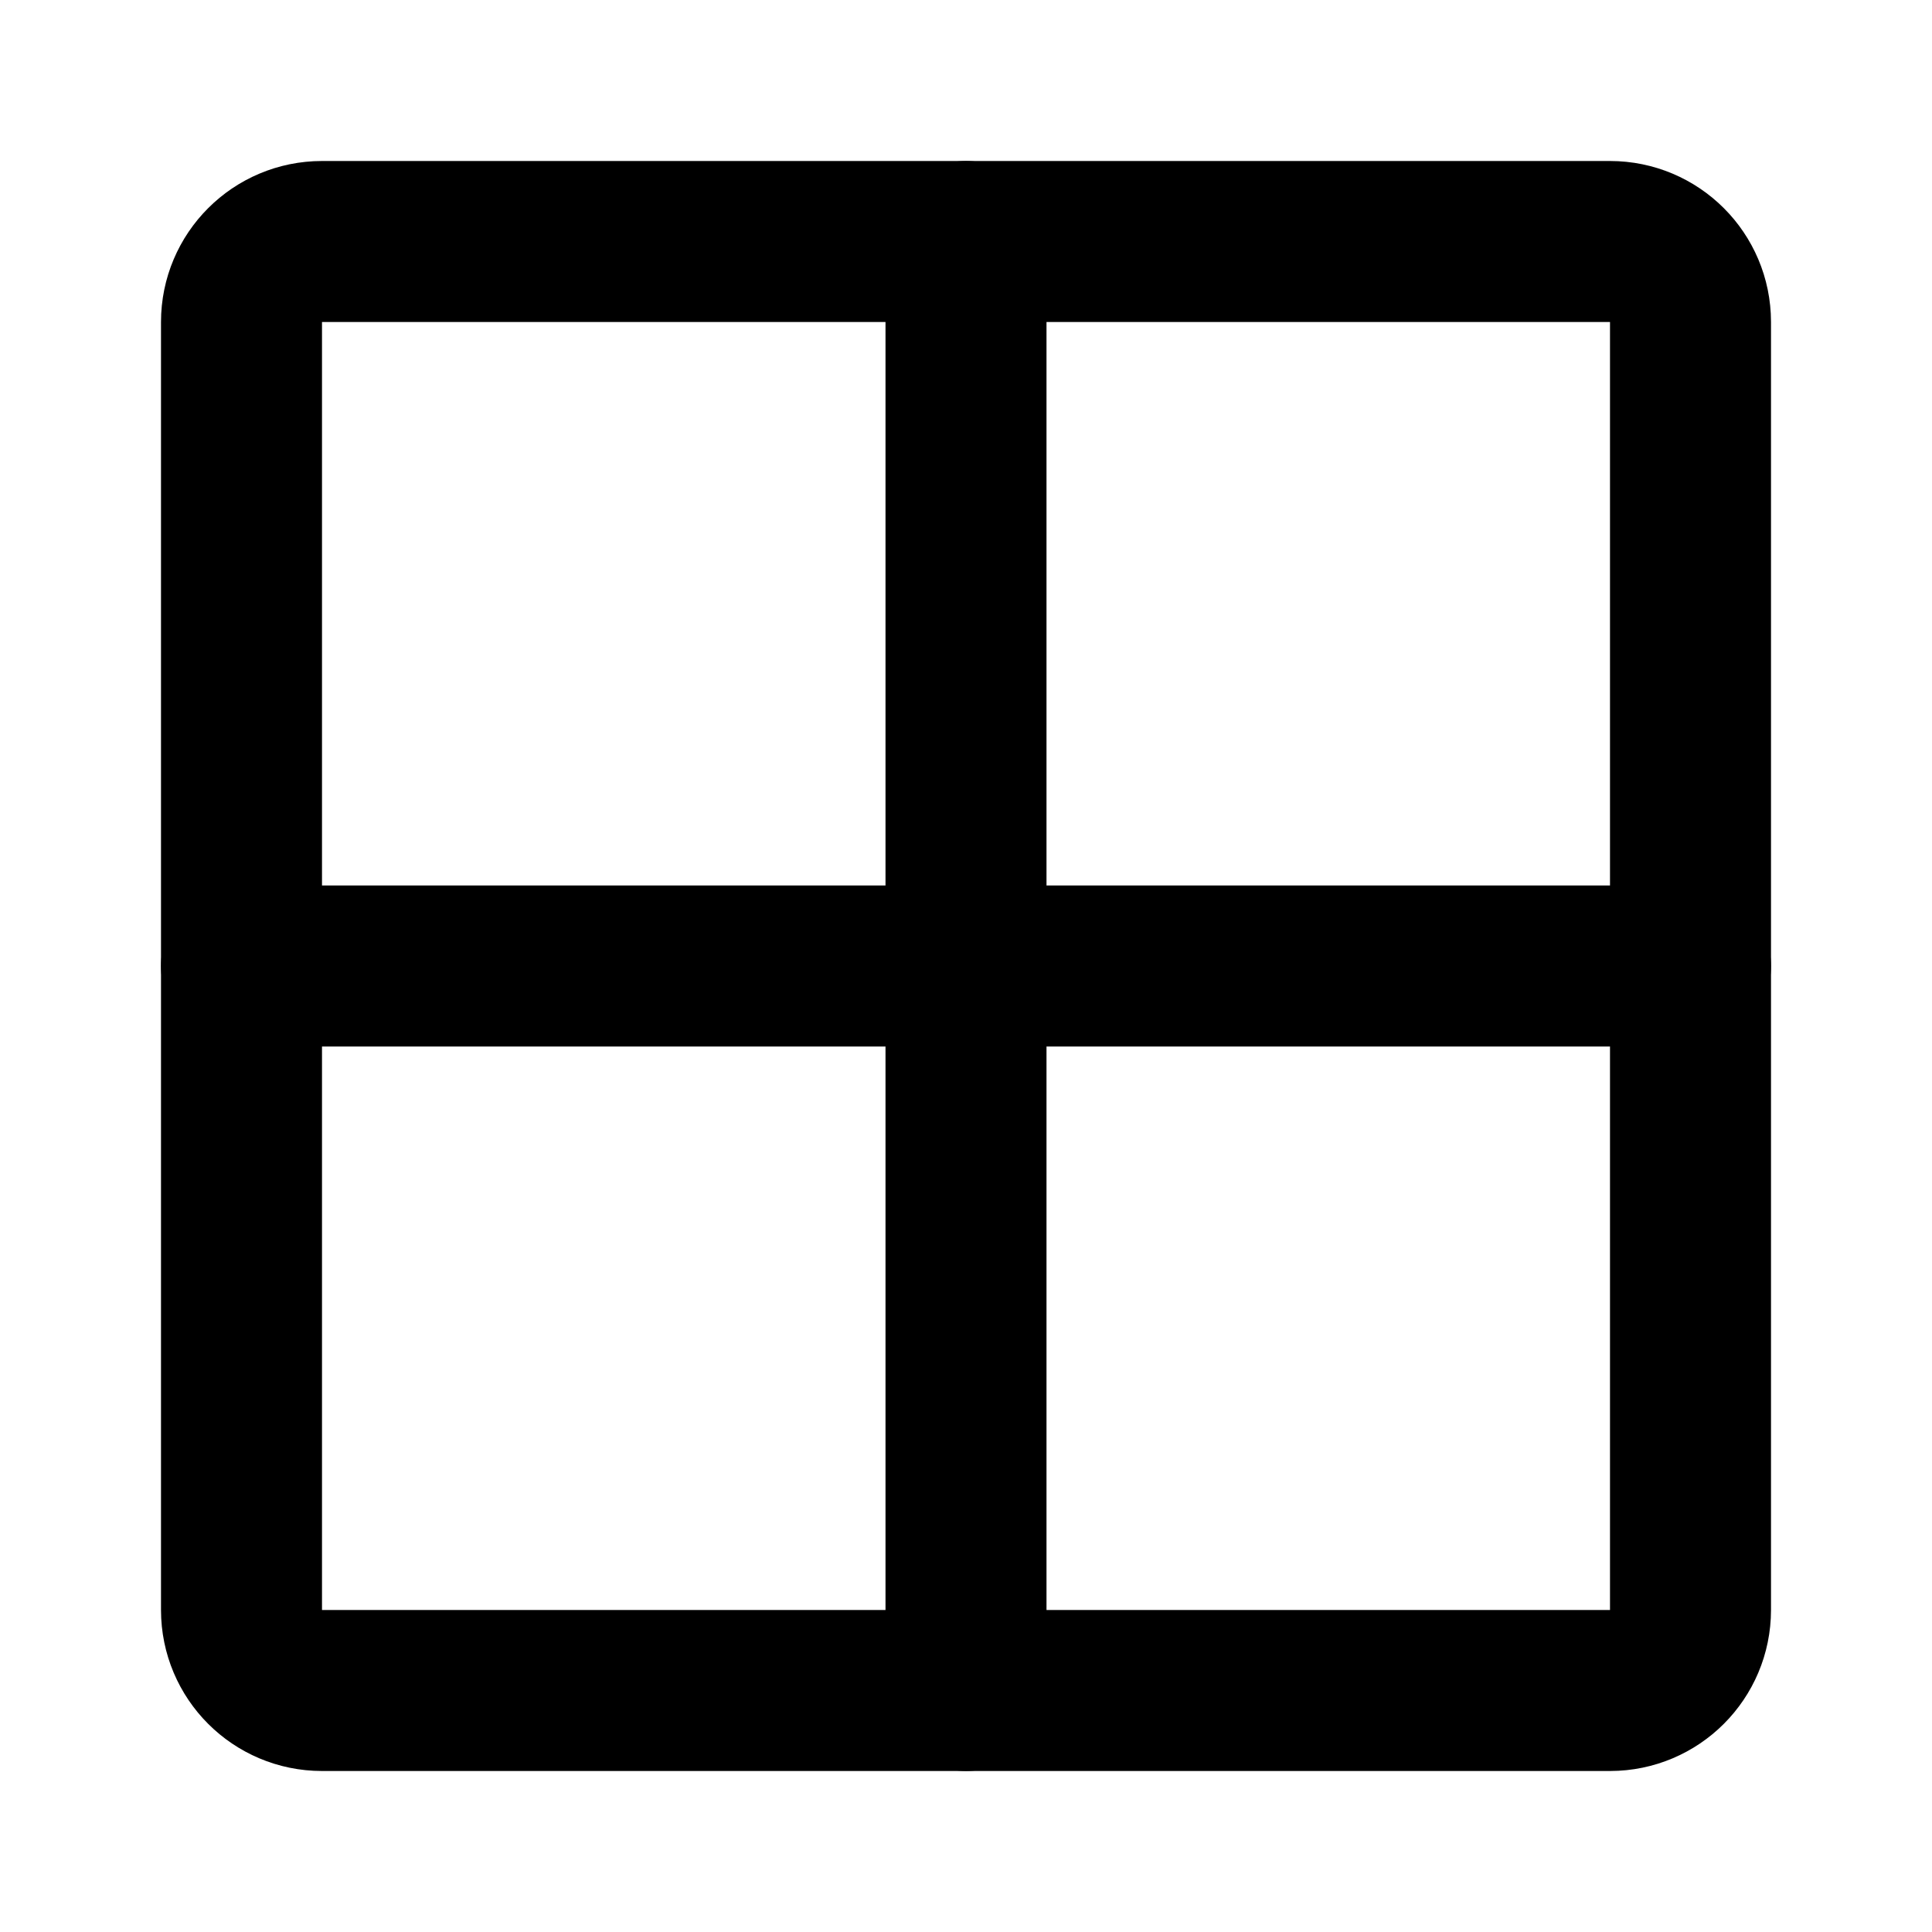
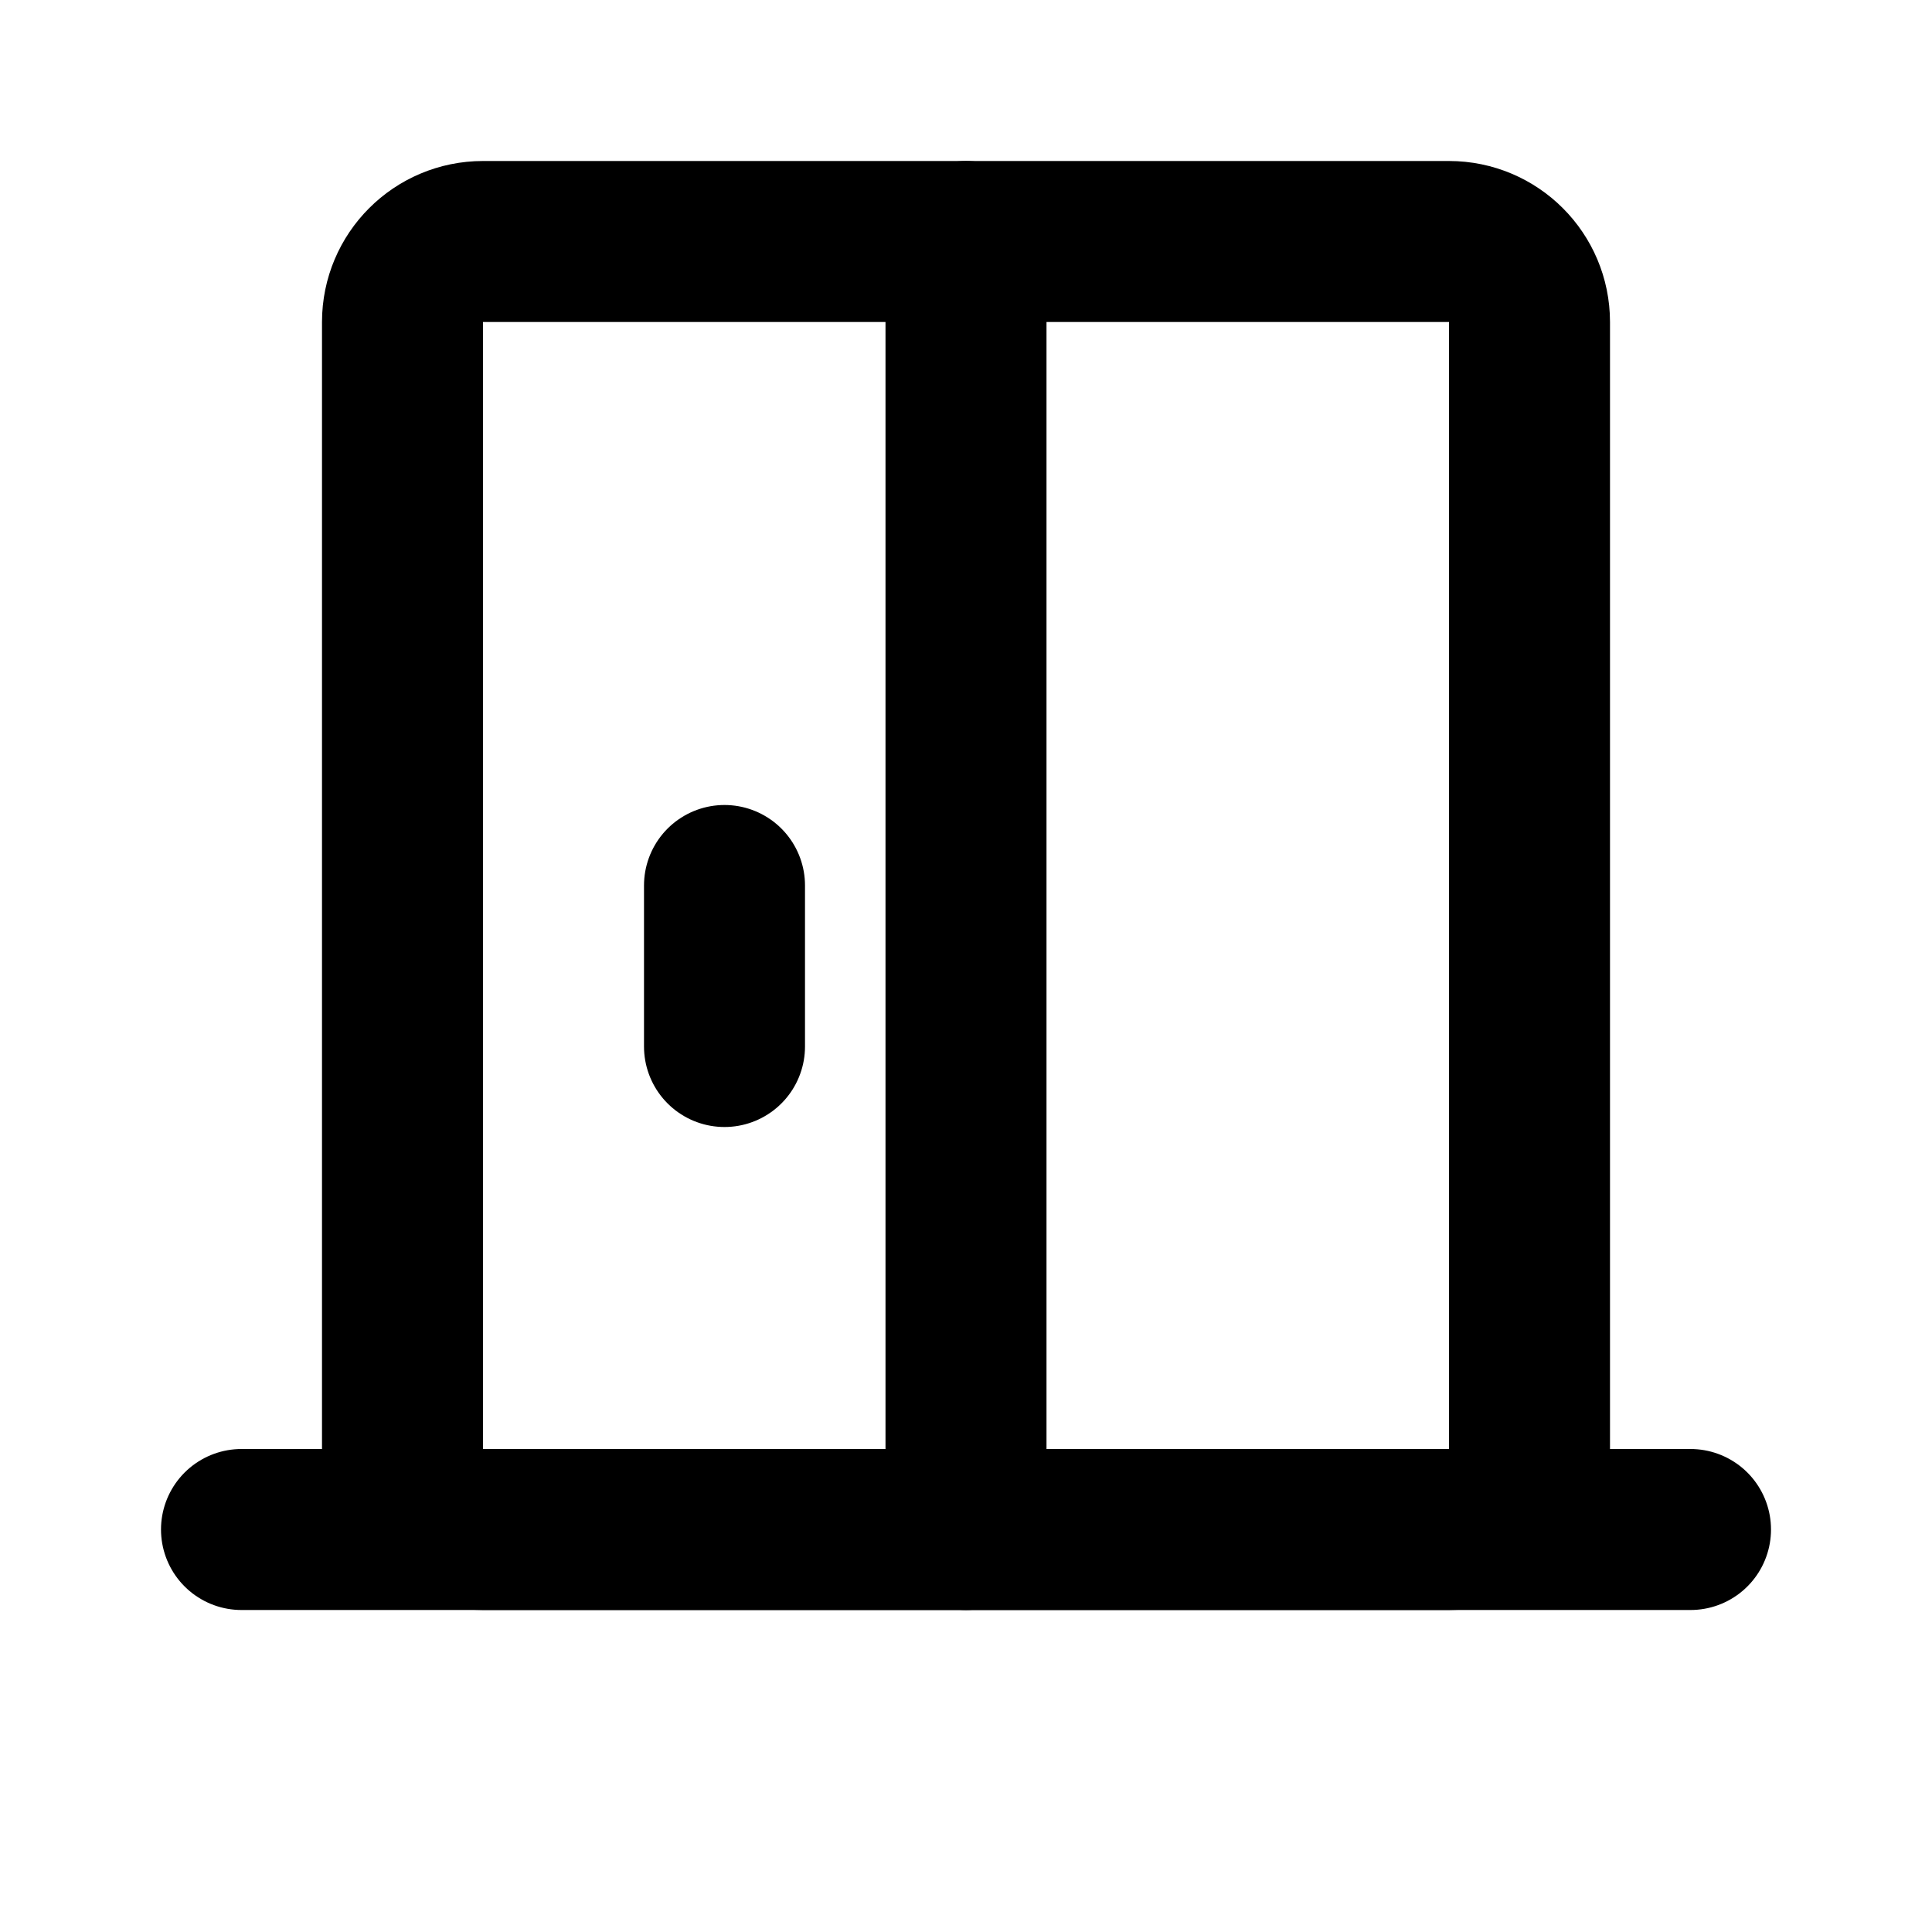
<svg xmlns="http://www.w3.org/2000/svg" width="24" height="24" viewBox="0 0 24 24" fill="none" stroke="currentColor" stroke-width="2" stroke-linecap="round" stroke-linejoin="round">
-   <rect width="18" height="18" x="3" y="3" rx="1" />
-   <path d="M12 3v18" />
-   <path d="M3 12h18" />
+   <rect width="14" height="16" x="5" y="3" rx="1" />
+   <path d="M12 3v16" />
+   <path d="M9 11v2" />
+   <path d="M3 19h18" />
</svg>
